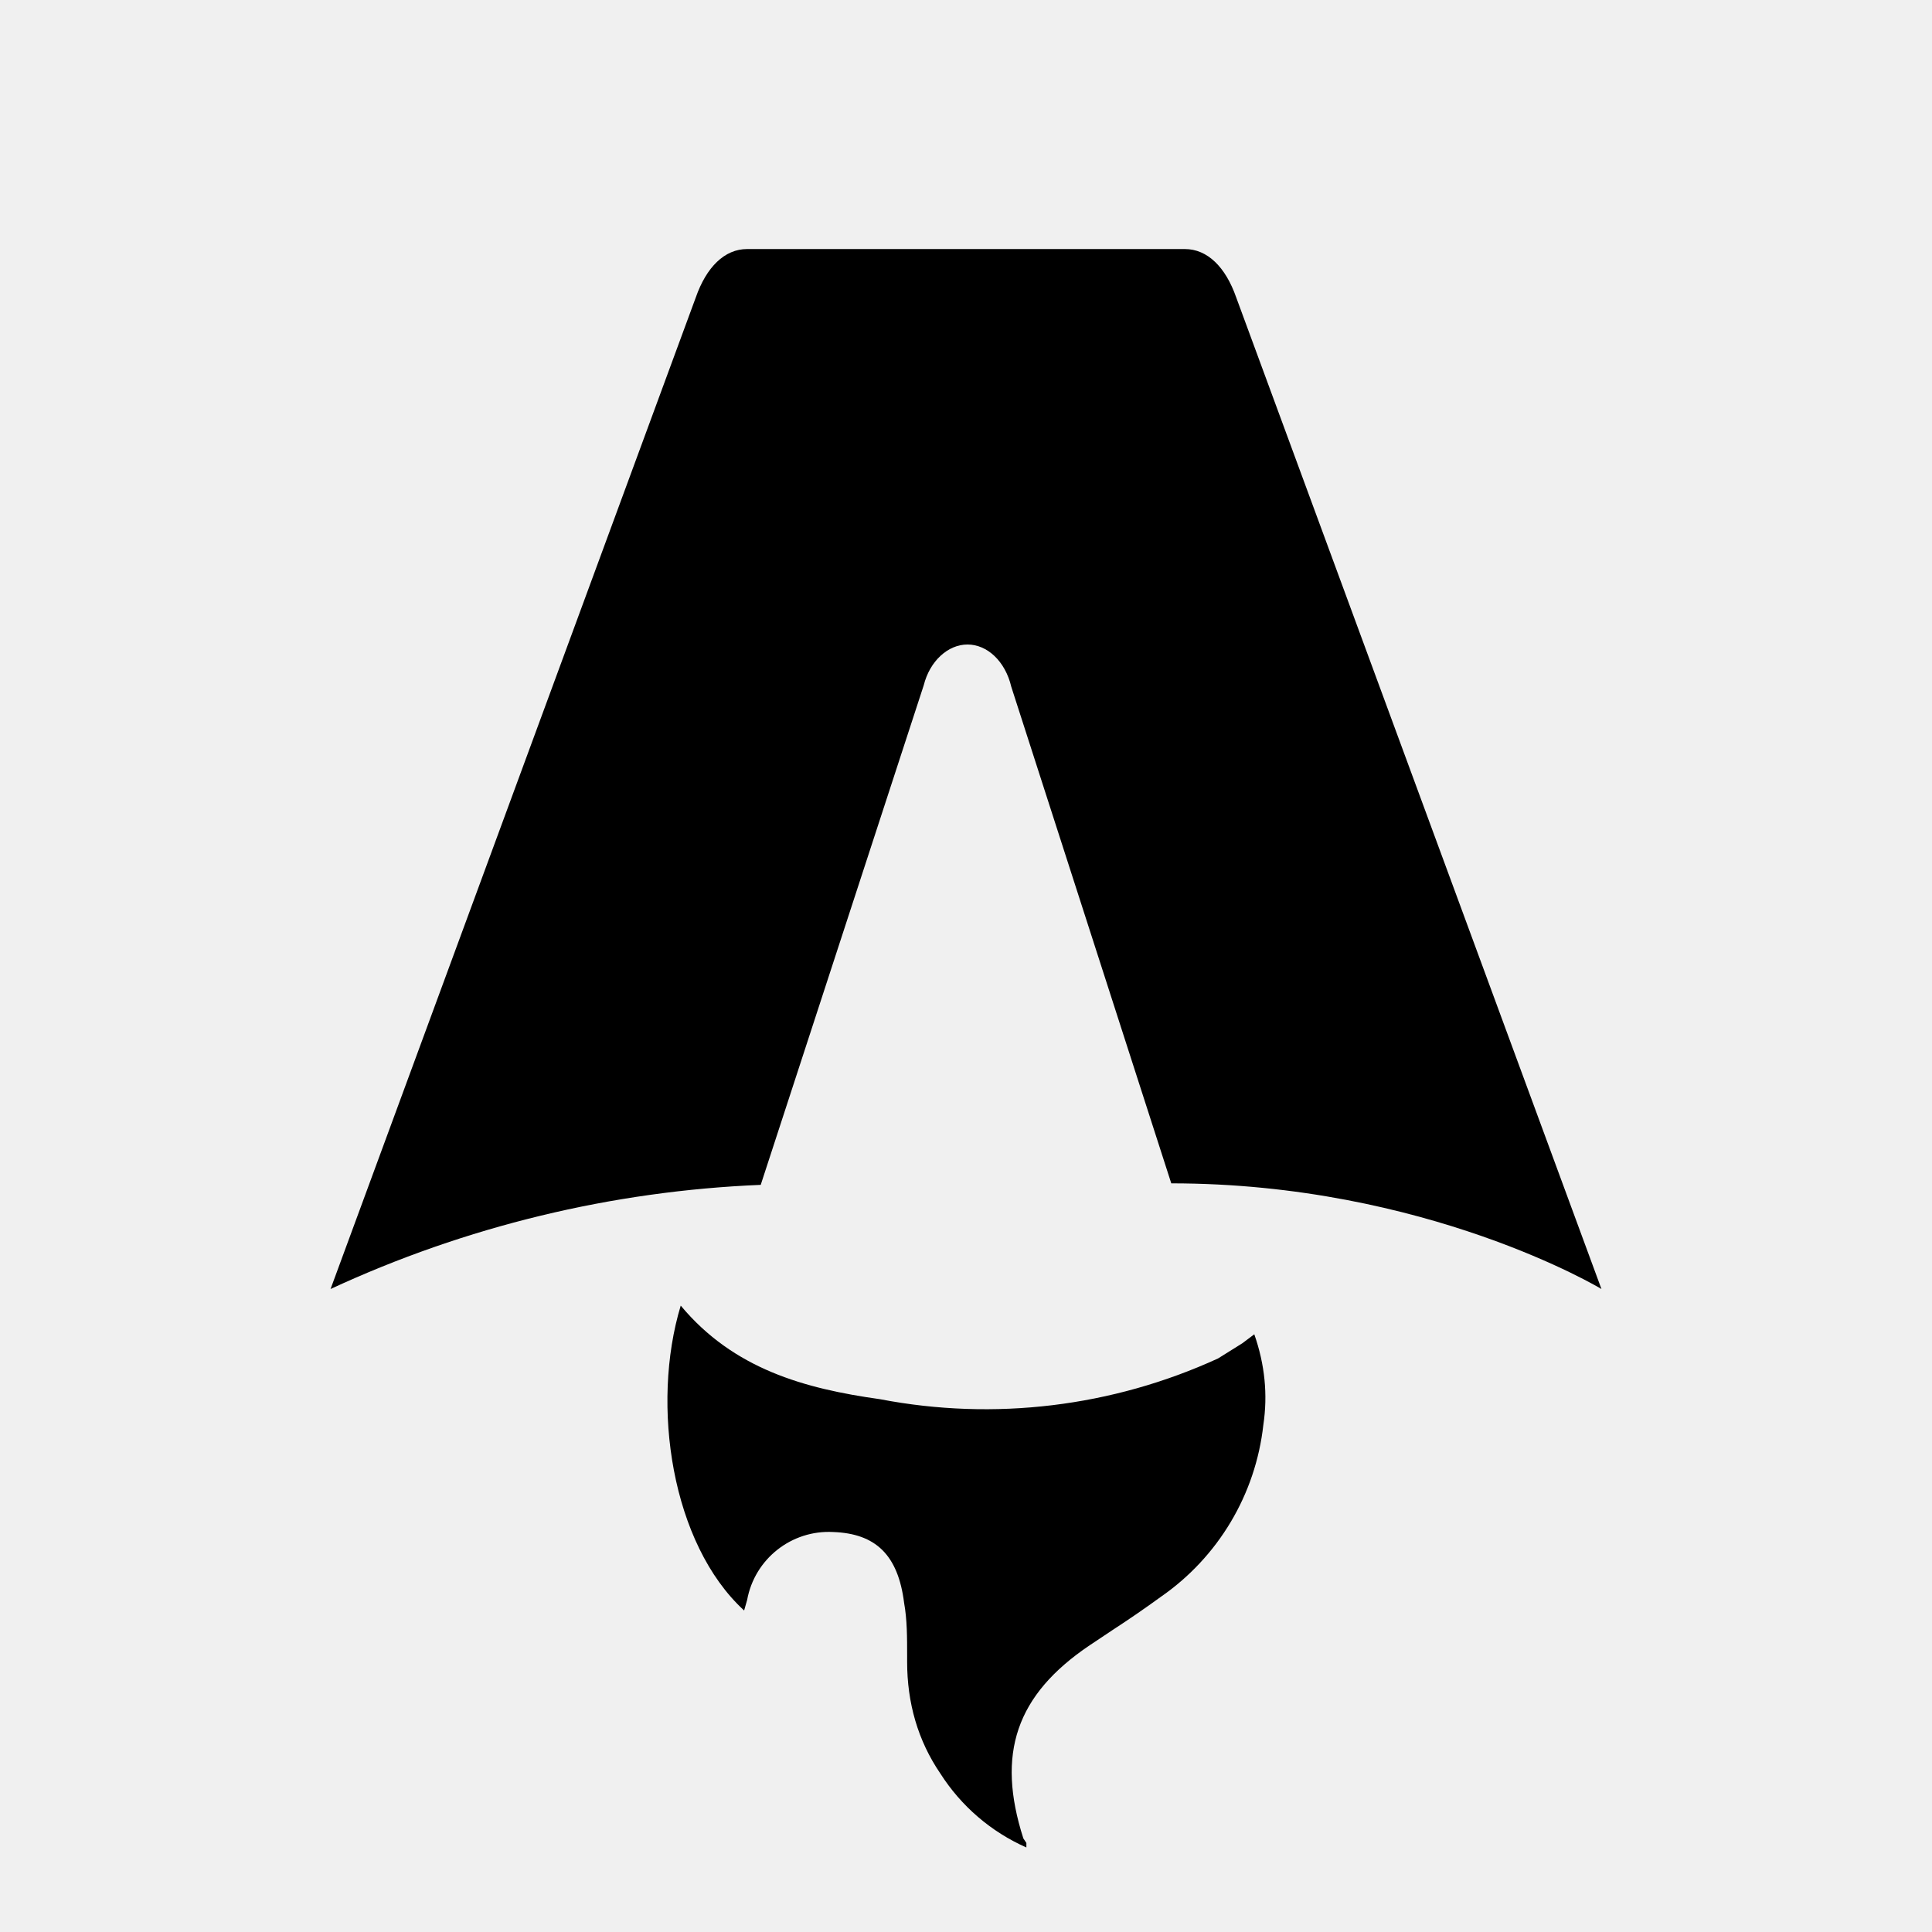
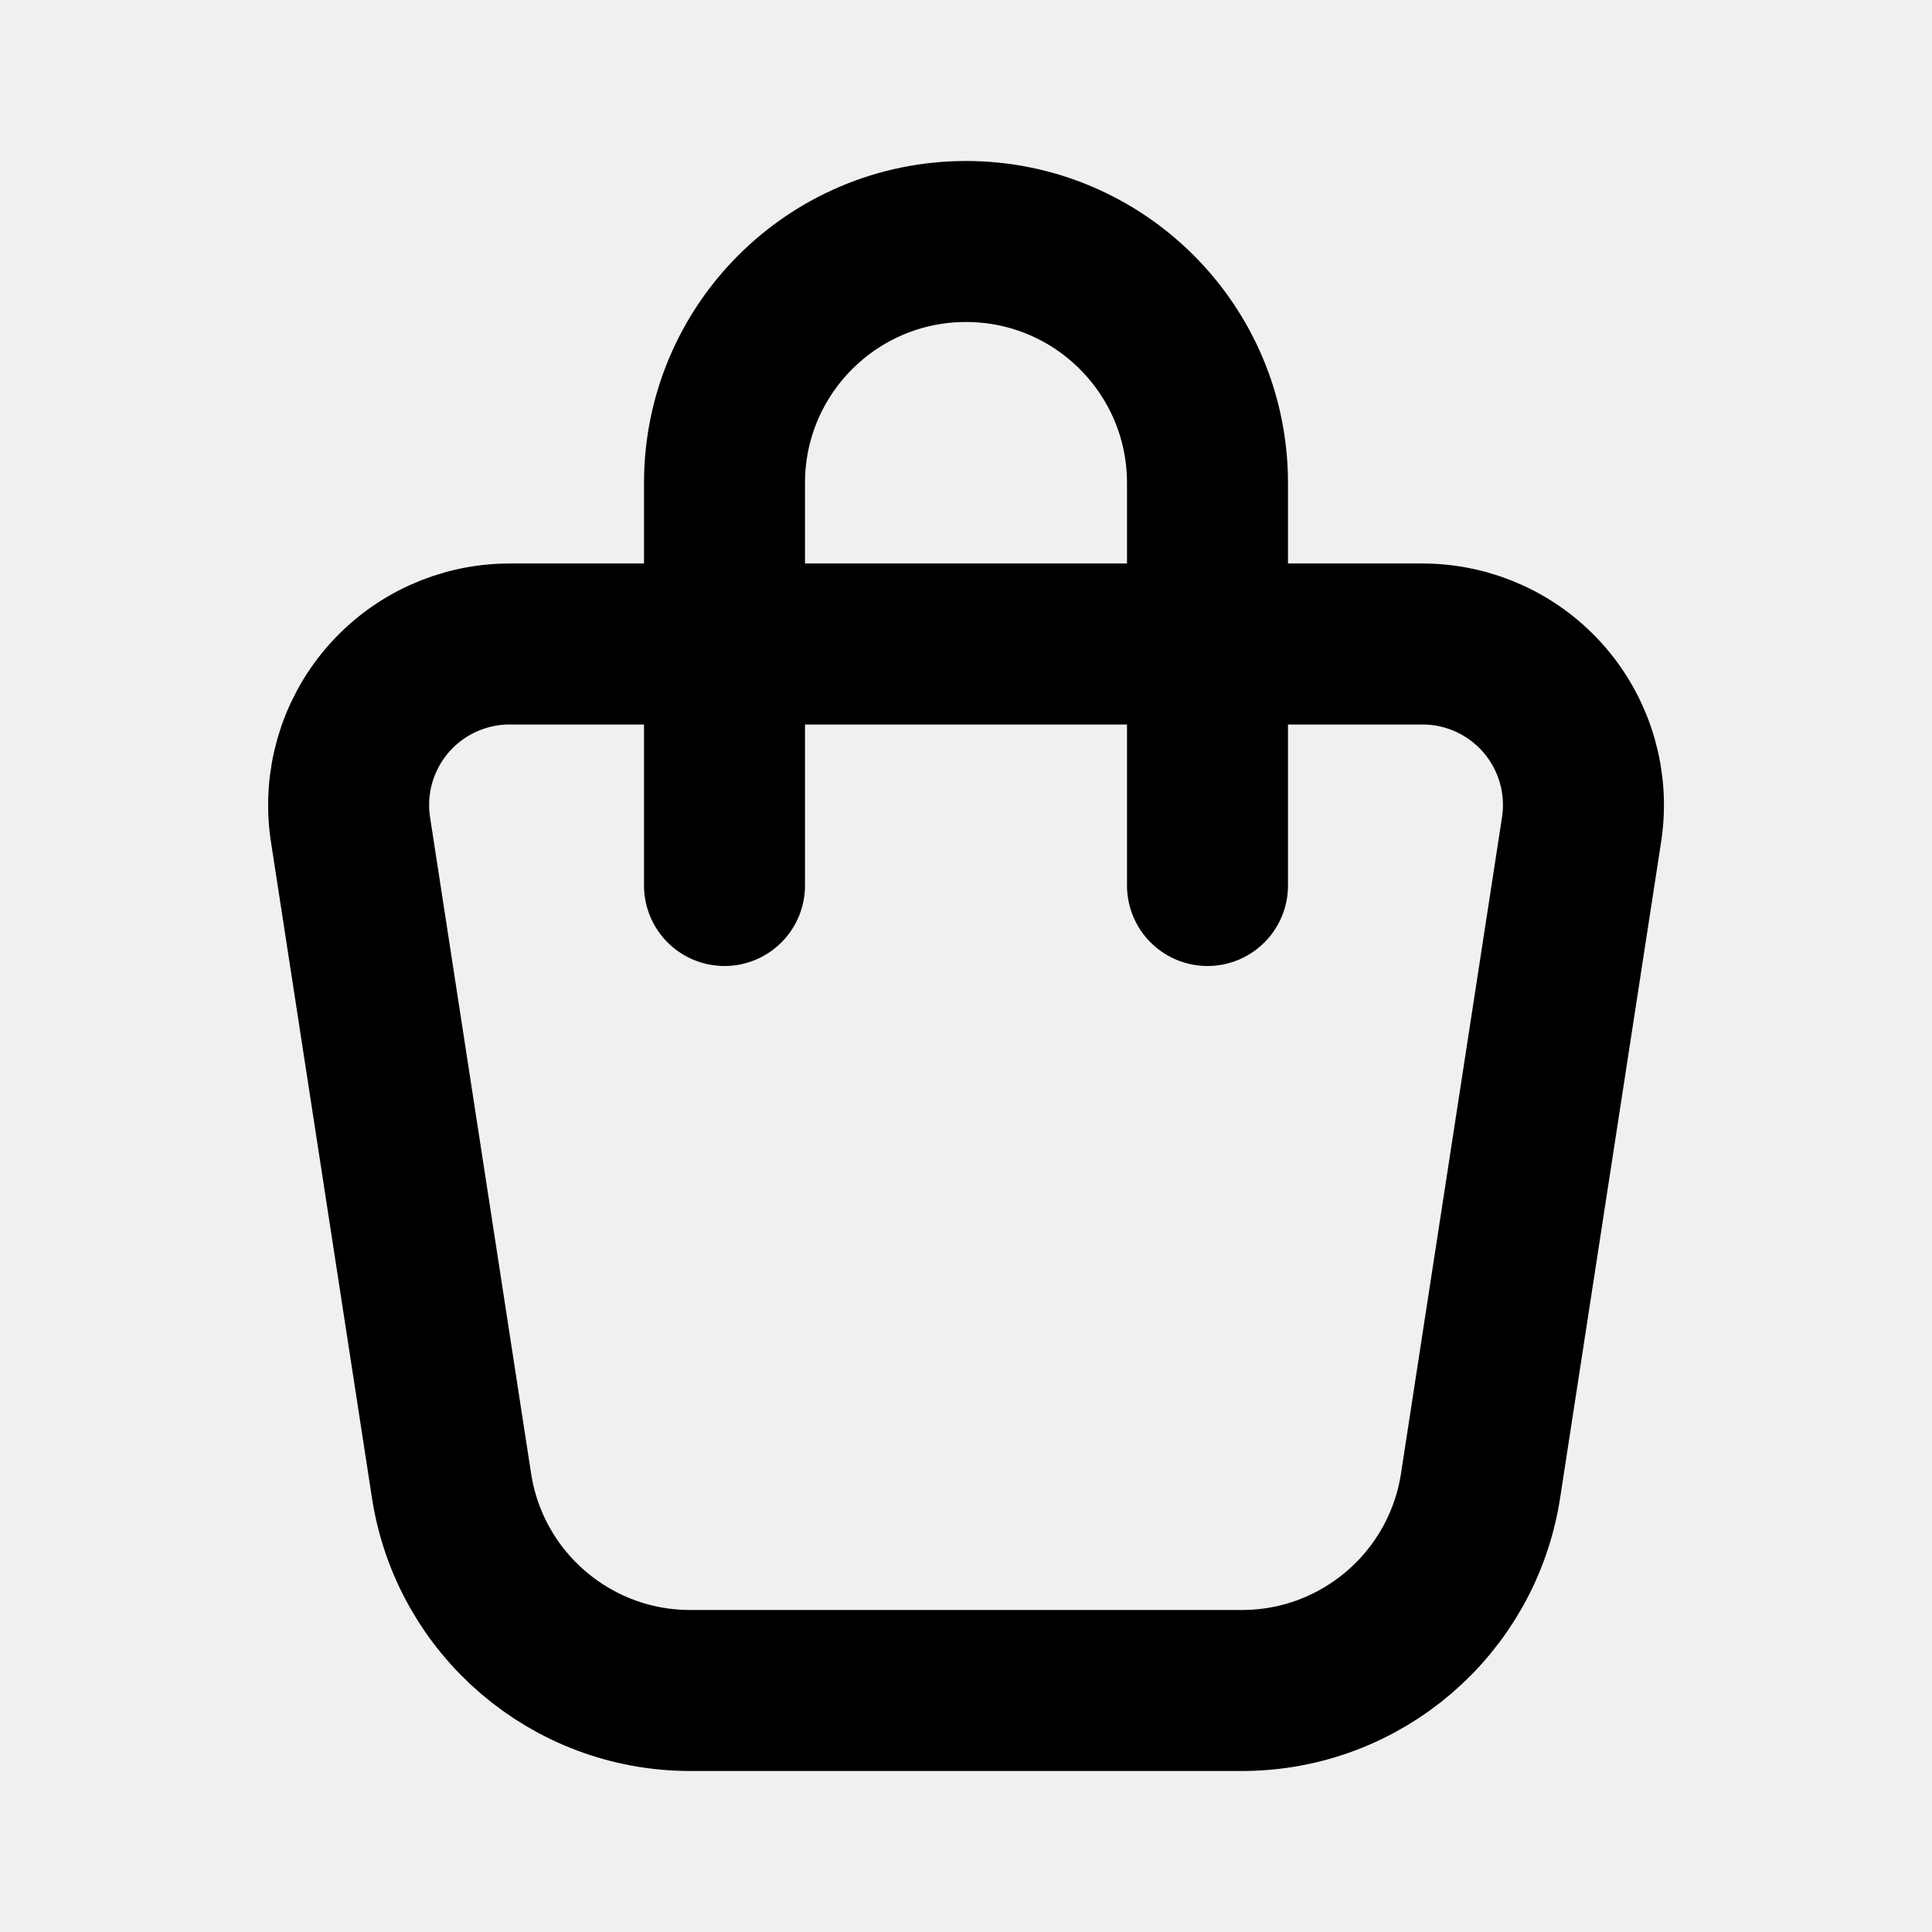
- <svg xmlns="http://www.w3.org/2000/svg" fill="none" viewBox="0 0 128 128">
-   <path d="M50.4 78.5a75.1 75.1 0 0 0-28.5 6.9l24.2-65.7c.7-2 1.9-3.2 3.4-3.2h29c1.5 0 2.7 1.2 3.4 3.2l24.2 65.7s-11.6-7-28.5-7L67 45.5c-.4-1.7-1.6-2.8-2.9-2.8-1.3 0-2.5 1.1-2.9 2.7L50.4 78.5Zm-1.1 28.2Zm-4.2-20.2c-2 6.6-.6 15.8 4.2 20.2a17.5 17.5 0 0 1 .2-.7 5.5 5.5 0 0 1 5.7-4.5c2.8.1 4.3 1.5 4.7 4.7.2 1.1.2 2.3.2 3.5v.4c0 2.7.7 5.2 2.2 7.4a13 13 0 0 0 5.7 4.9v-.3l-.2-.3c-1.8-5.6-.5-9.5 4.4-12.8l1.5-1a73 73 0 0 0 3.2-2.2 16 16 0 0 0 6.8-11.4c.3-2 .1-4-.6-6l-.8.6-1.6 1a37 37 0 0 1-22.4 2.7c-5-.7-9.7-2-13.2-6.2Z" />
-   <style>
-         path { fill: #000; }
-         @media (prefers-color-scheme: dark) {
-             path { fill: #FFF; }
-         }
-     </style>
+ <svg xmlns="http://www.w3.org/2000/svg" width="96" height="96" viewBox="0 0 24 24">
+   <g fill="none" stroke="currentColor" stroke-linecap="round" stroke-linejoin="round" stroke-width="2">
+     <path d="M6.331 8H17.67a2 2 0 0 1 1.977 2.304l-1.255 8.152A3 3 0 0 1 15.426 21H8.574a3 3 0 0 1-2.965-2.544l-1.255-8.152A2 2 0 0 1 6.331 8" />
+     <path d="M9 11V6a3 3 0 0 1 6 0v5" />
+   </g>
</svg>
